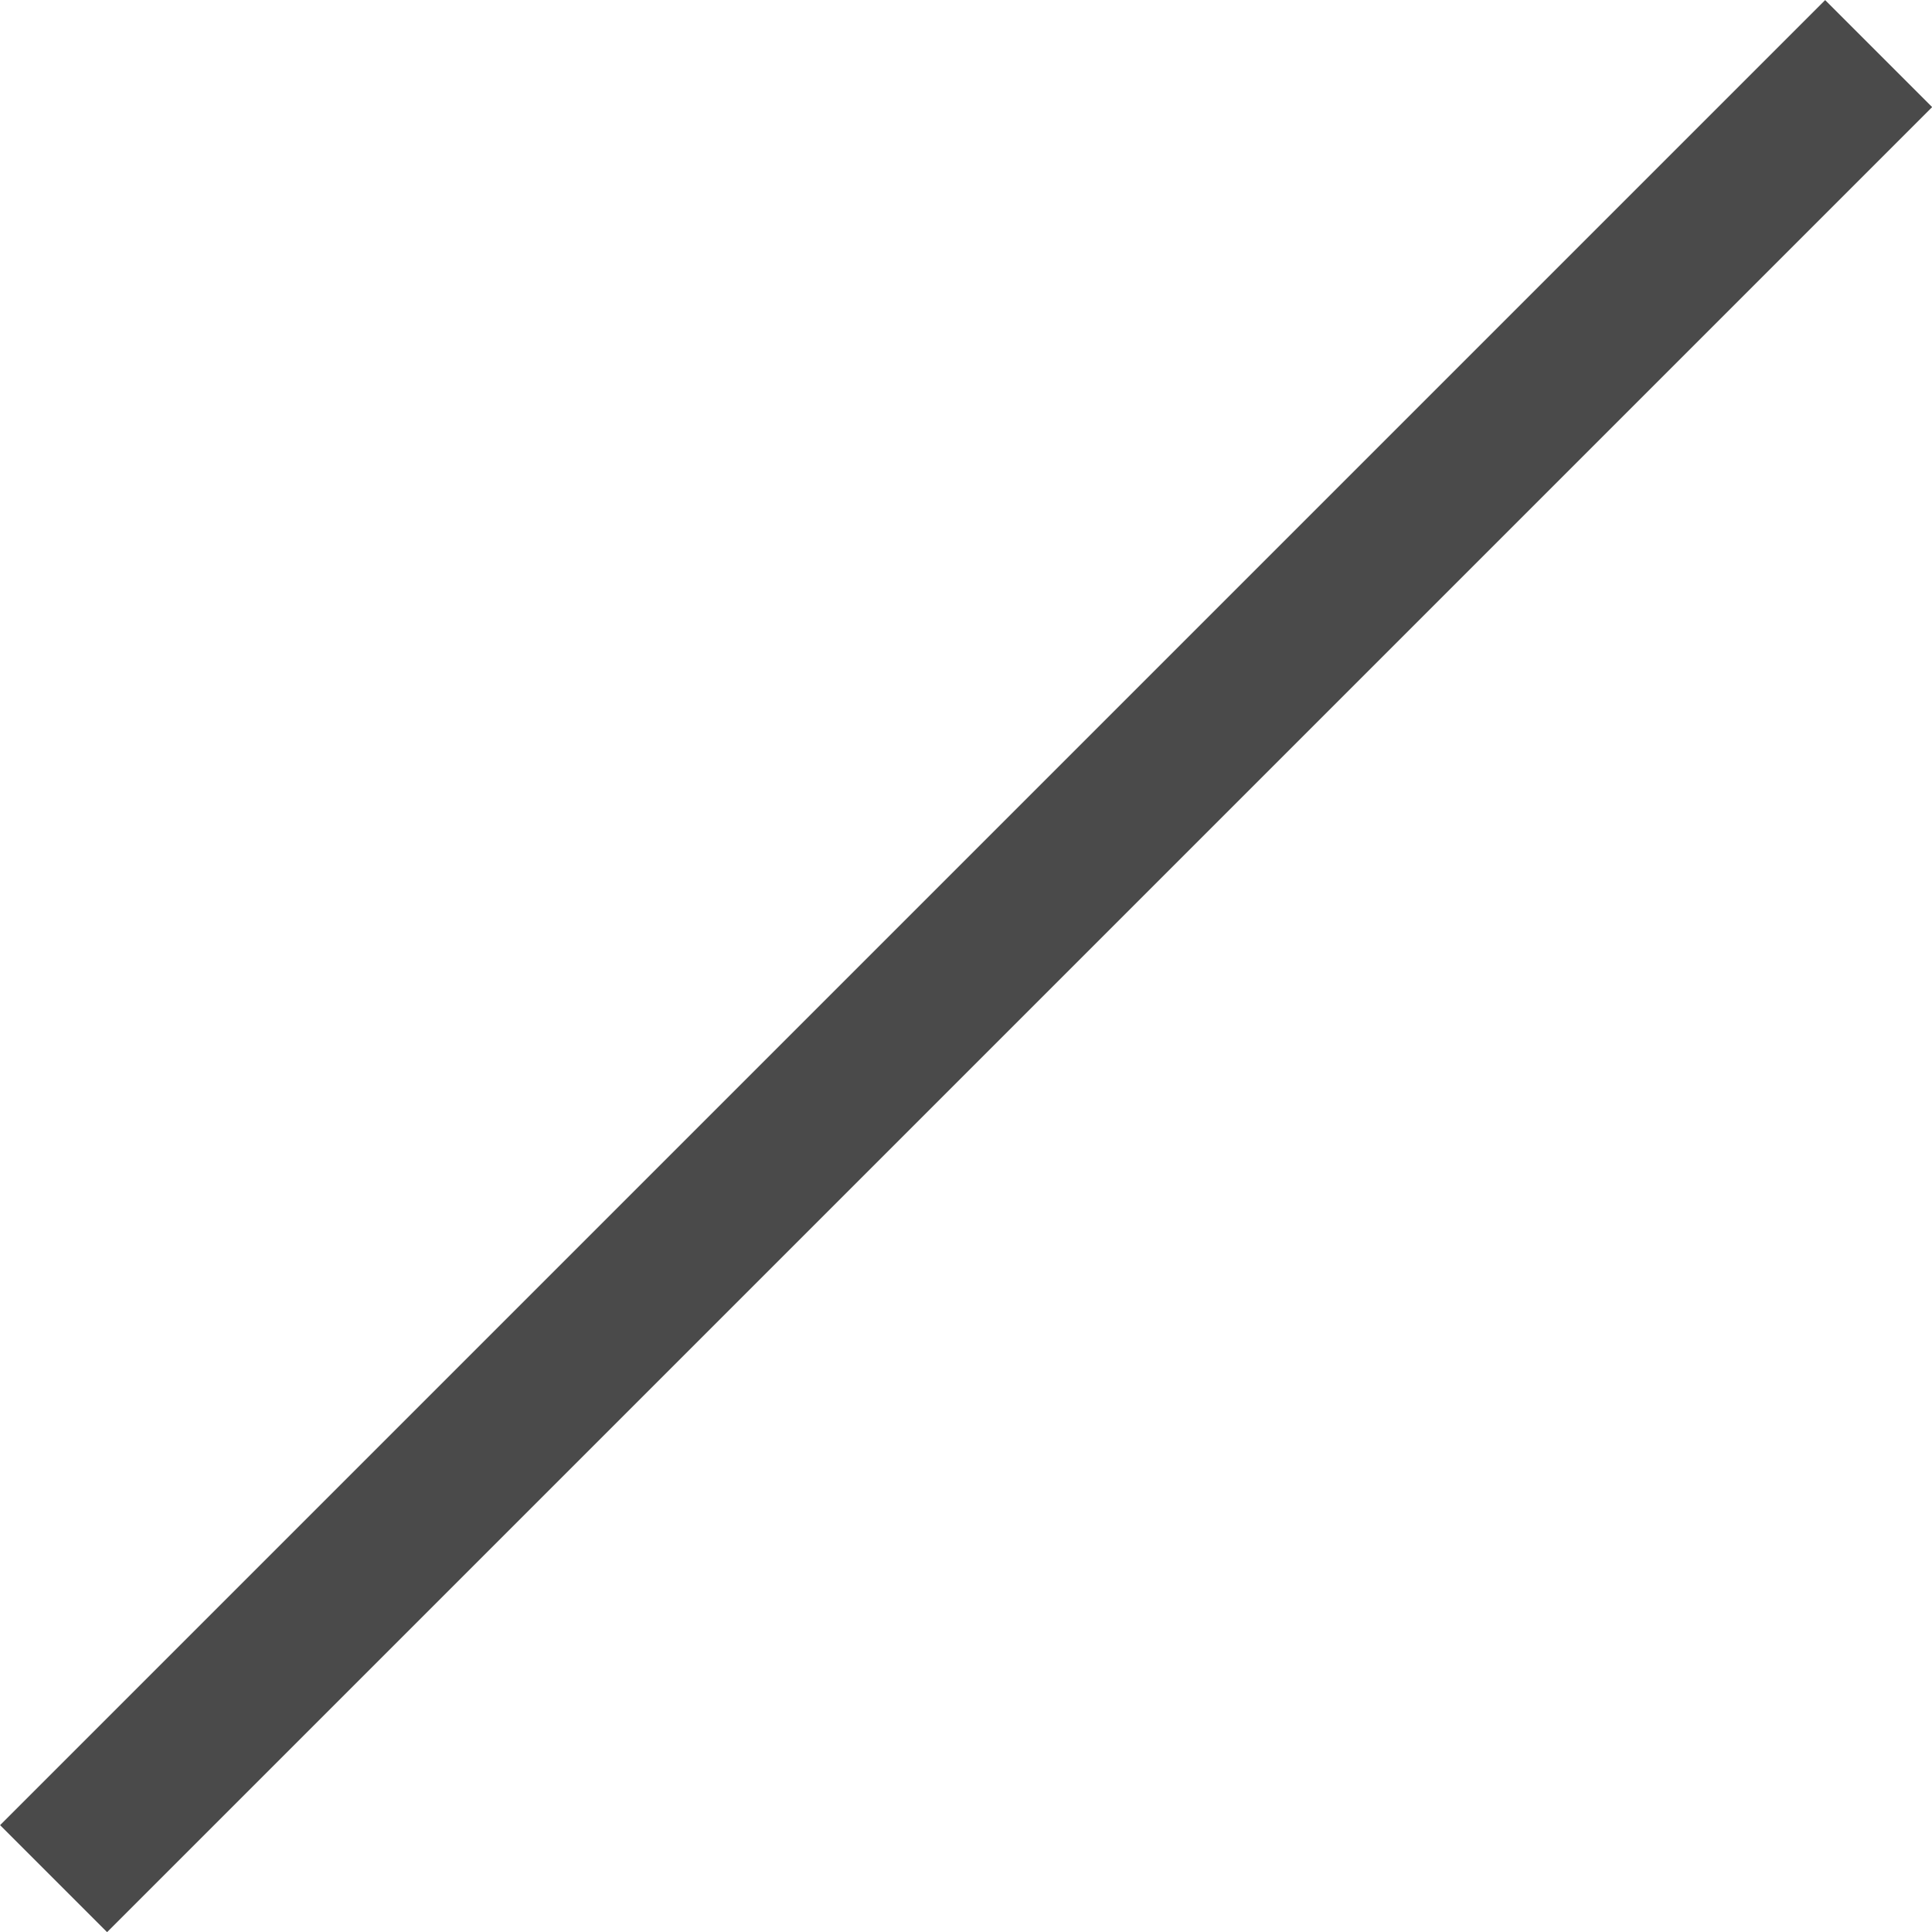
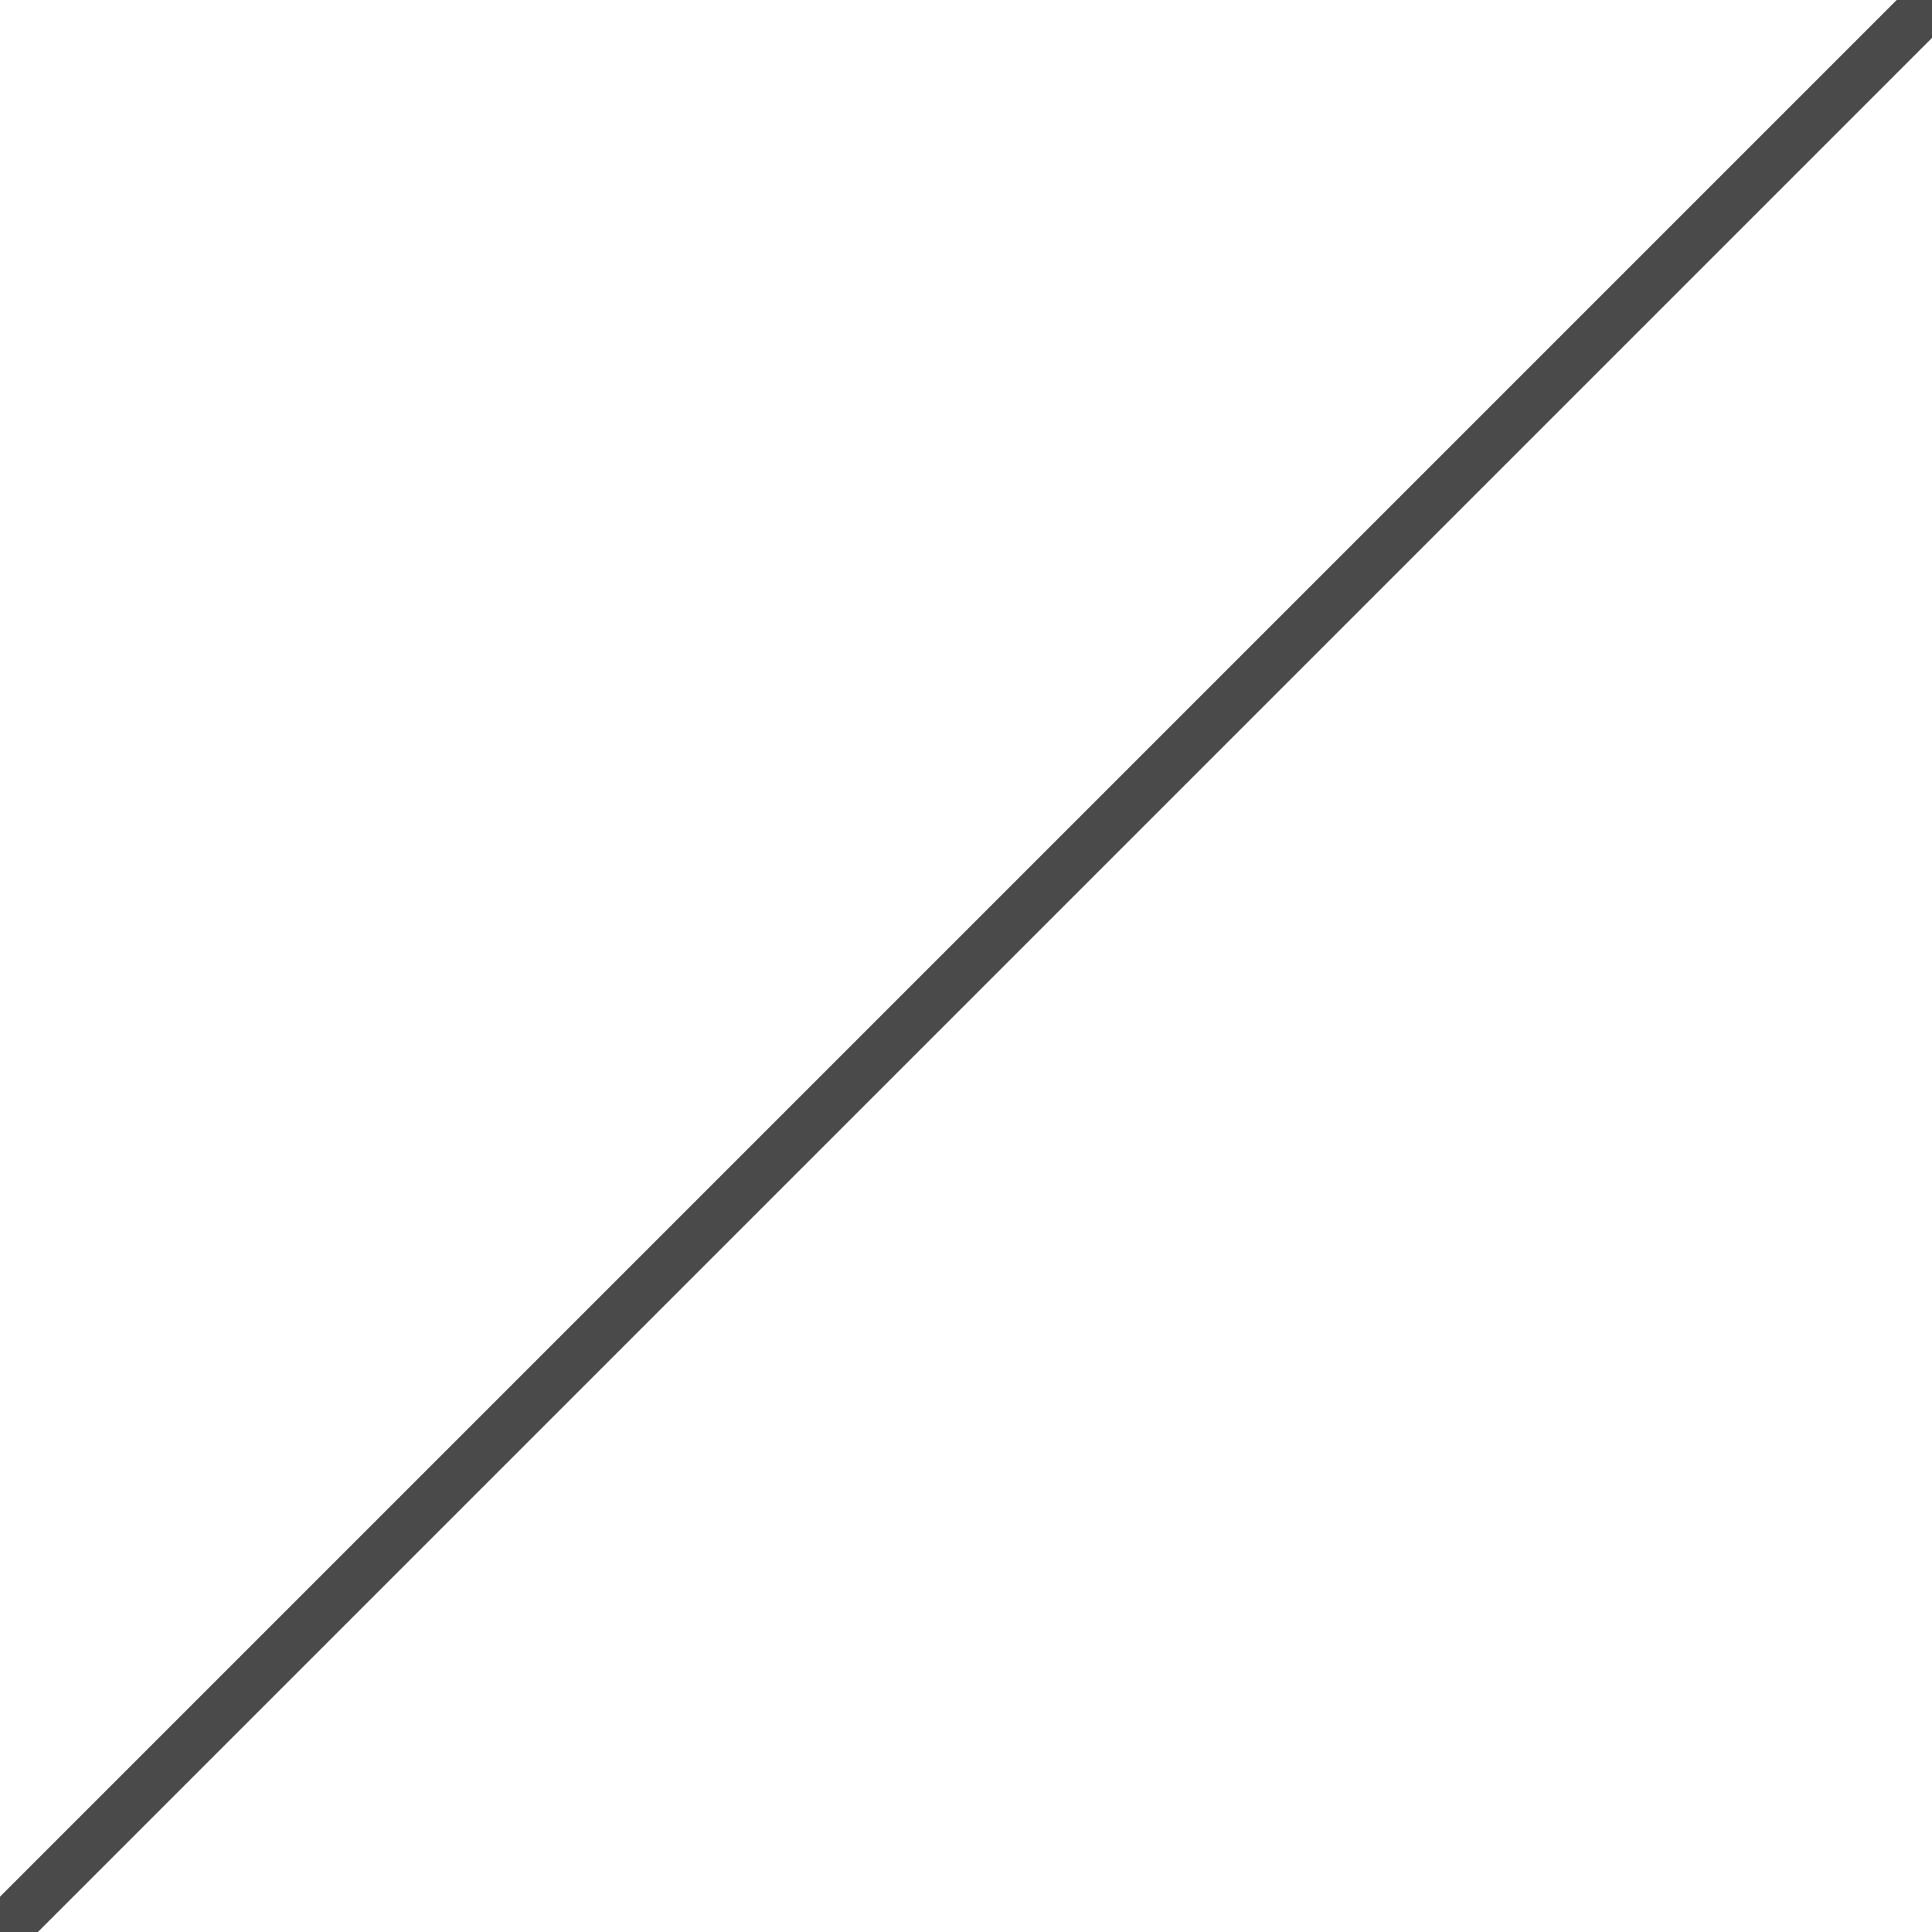
<svg xmlns="http://www.w3.org/2000/svg" version="1.1" id="Capa_1" x="0px" y="0px" viewBox="0 0 512 512" style="enable-background:new 0 0 512 512;" xml:space="preserve">
  <style type="text/css">
	.st0{fill:#4A4A4A;}
</style>
  <g>
    <g>
-       <rect x="-86" y="236" transform="matrix(0.7071 -0.7071 0.7071 0.7071 -106.0388 255.9967)" class="st0" width="684" height="40.1" />
+       <rect x="-95" y="265" transform="matrix(0.95 -0.95 0.65 0.643 -90 250)" class="st0" width="550" height="15" />
    </g>
  </g>
</svg>
